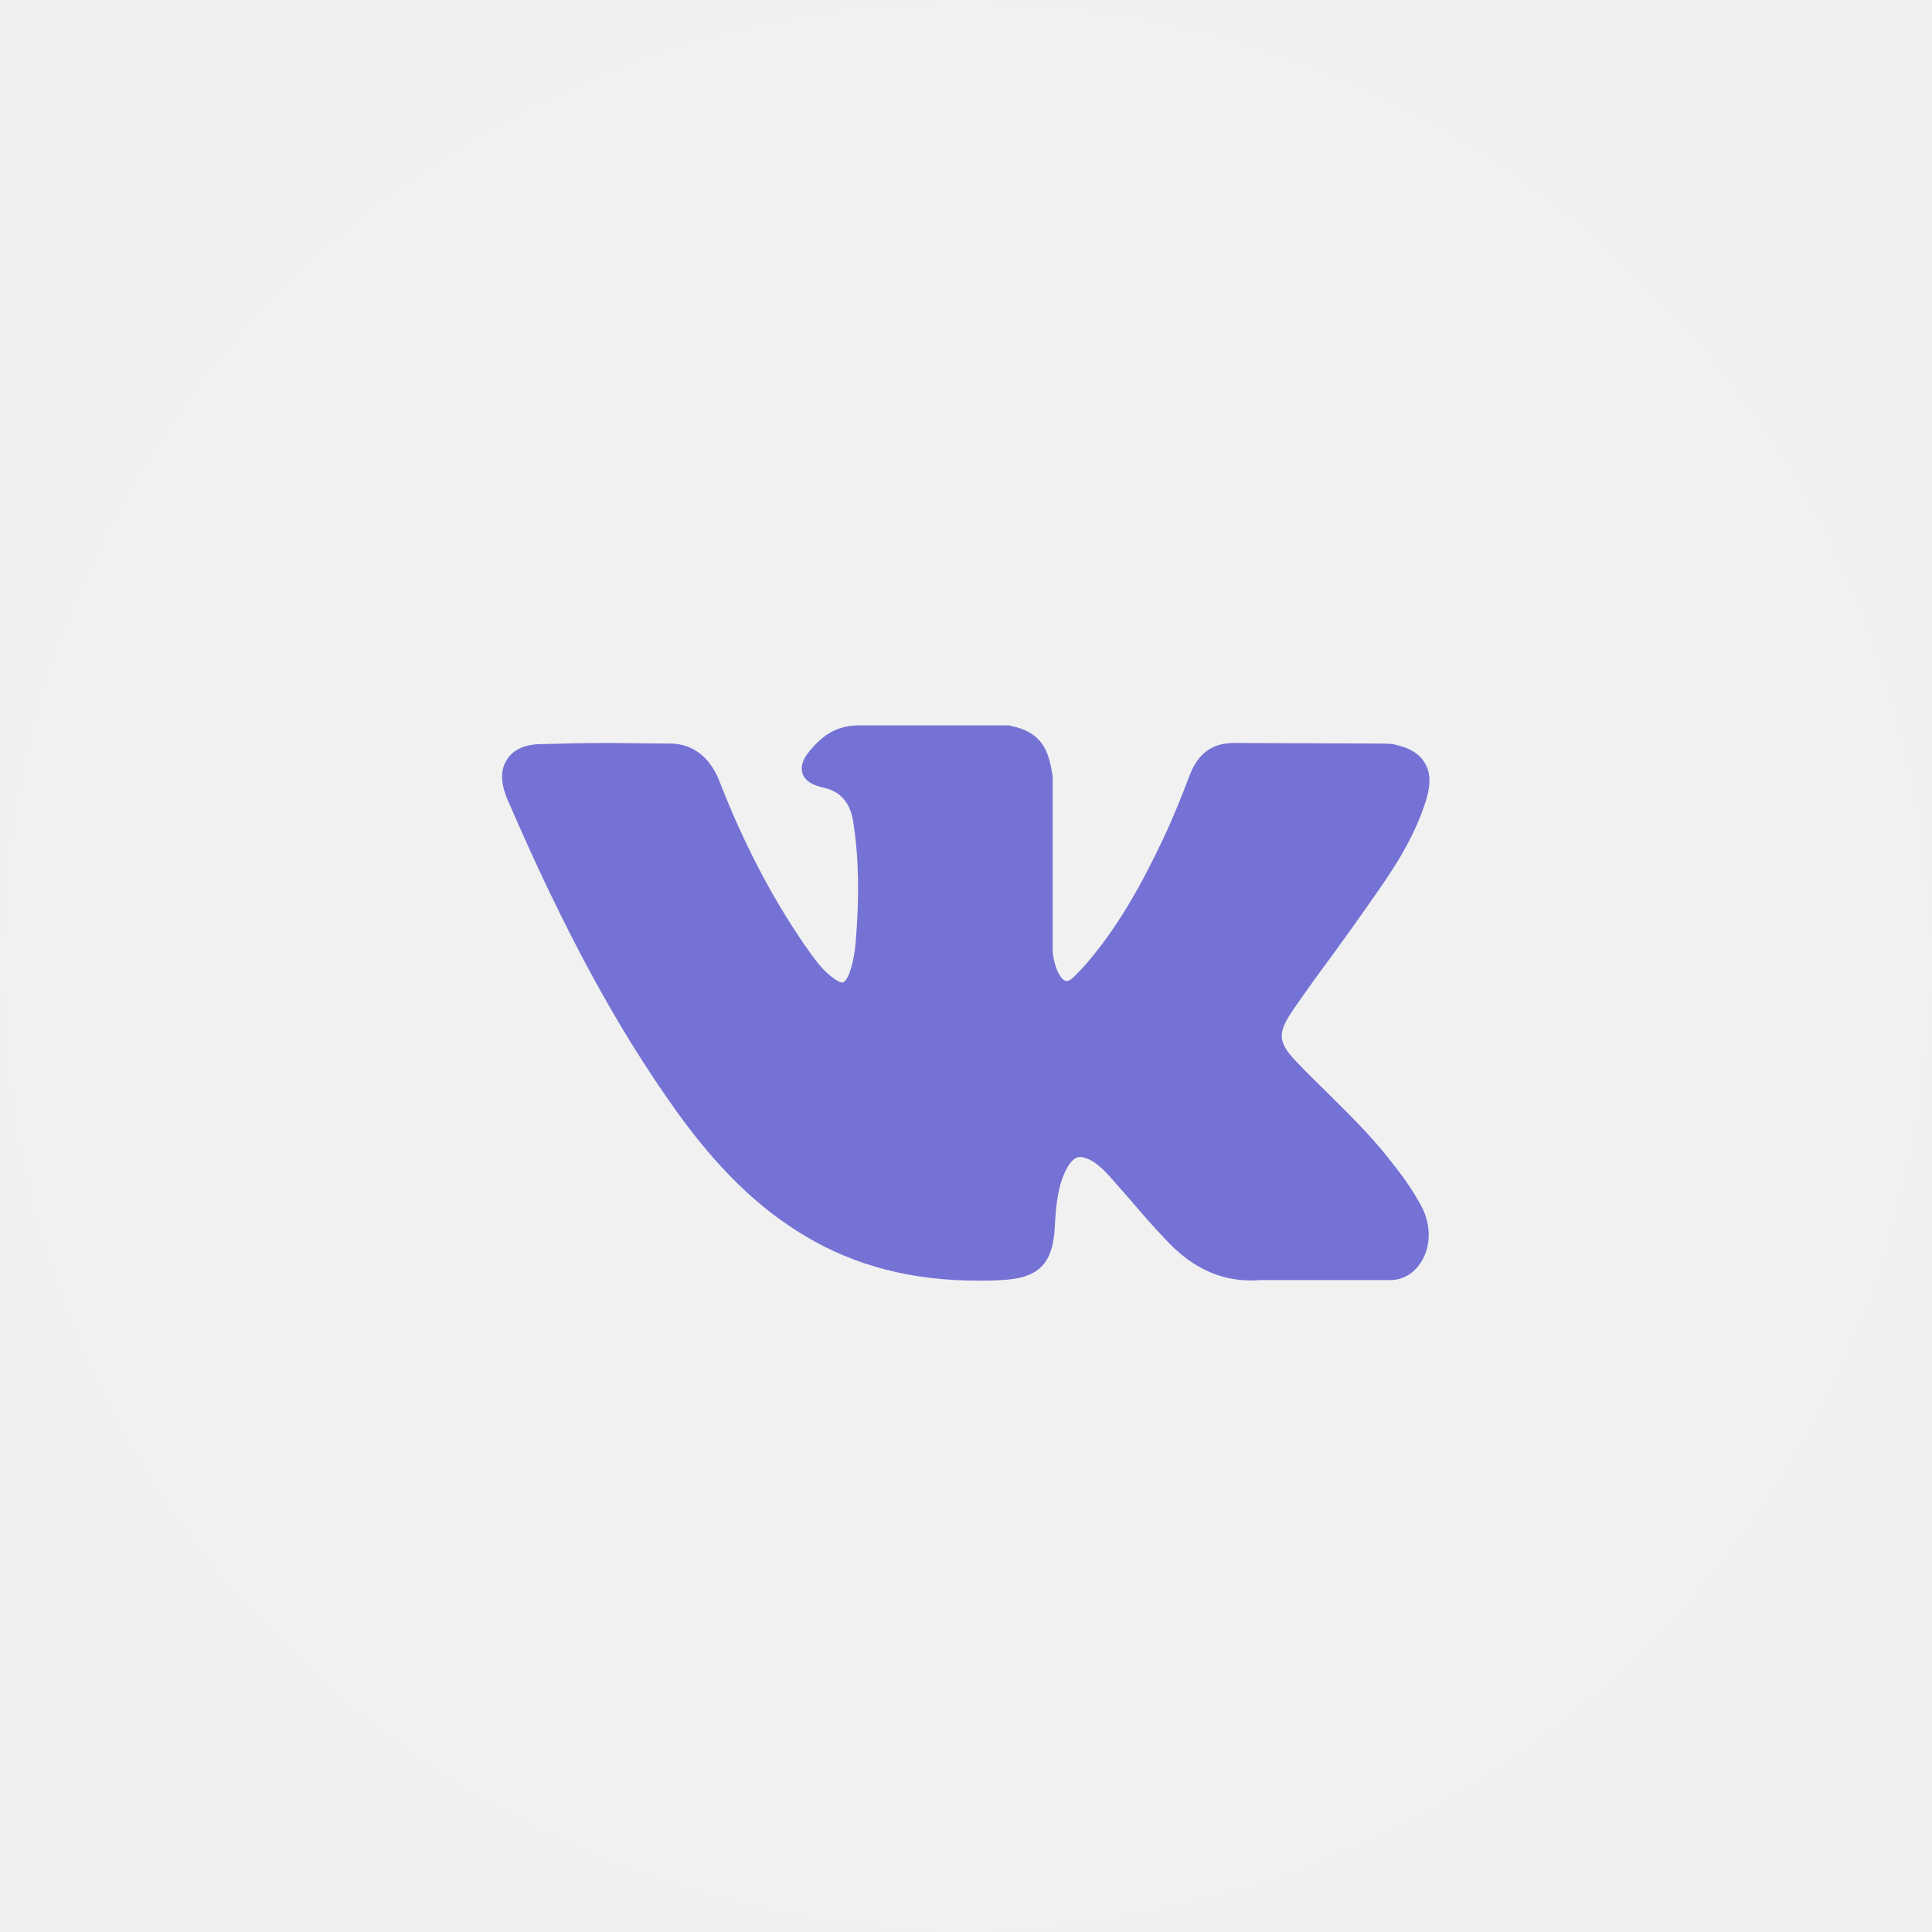
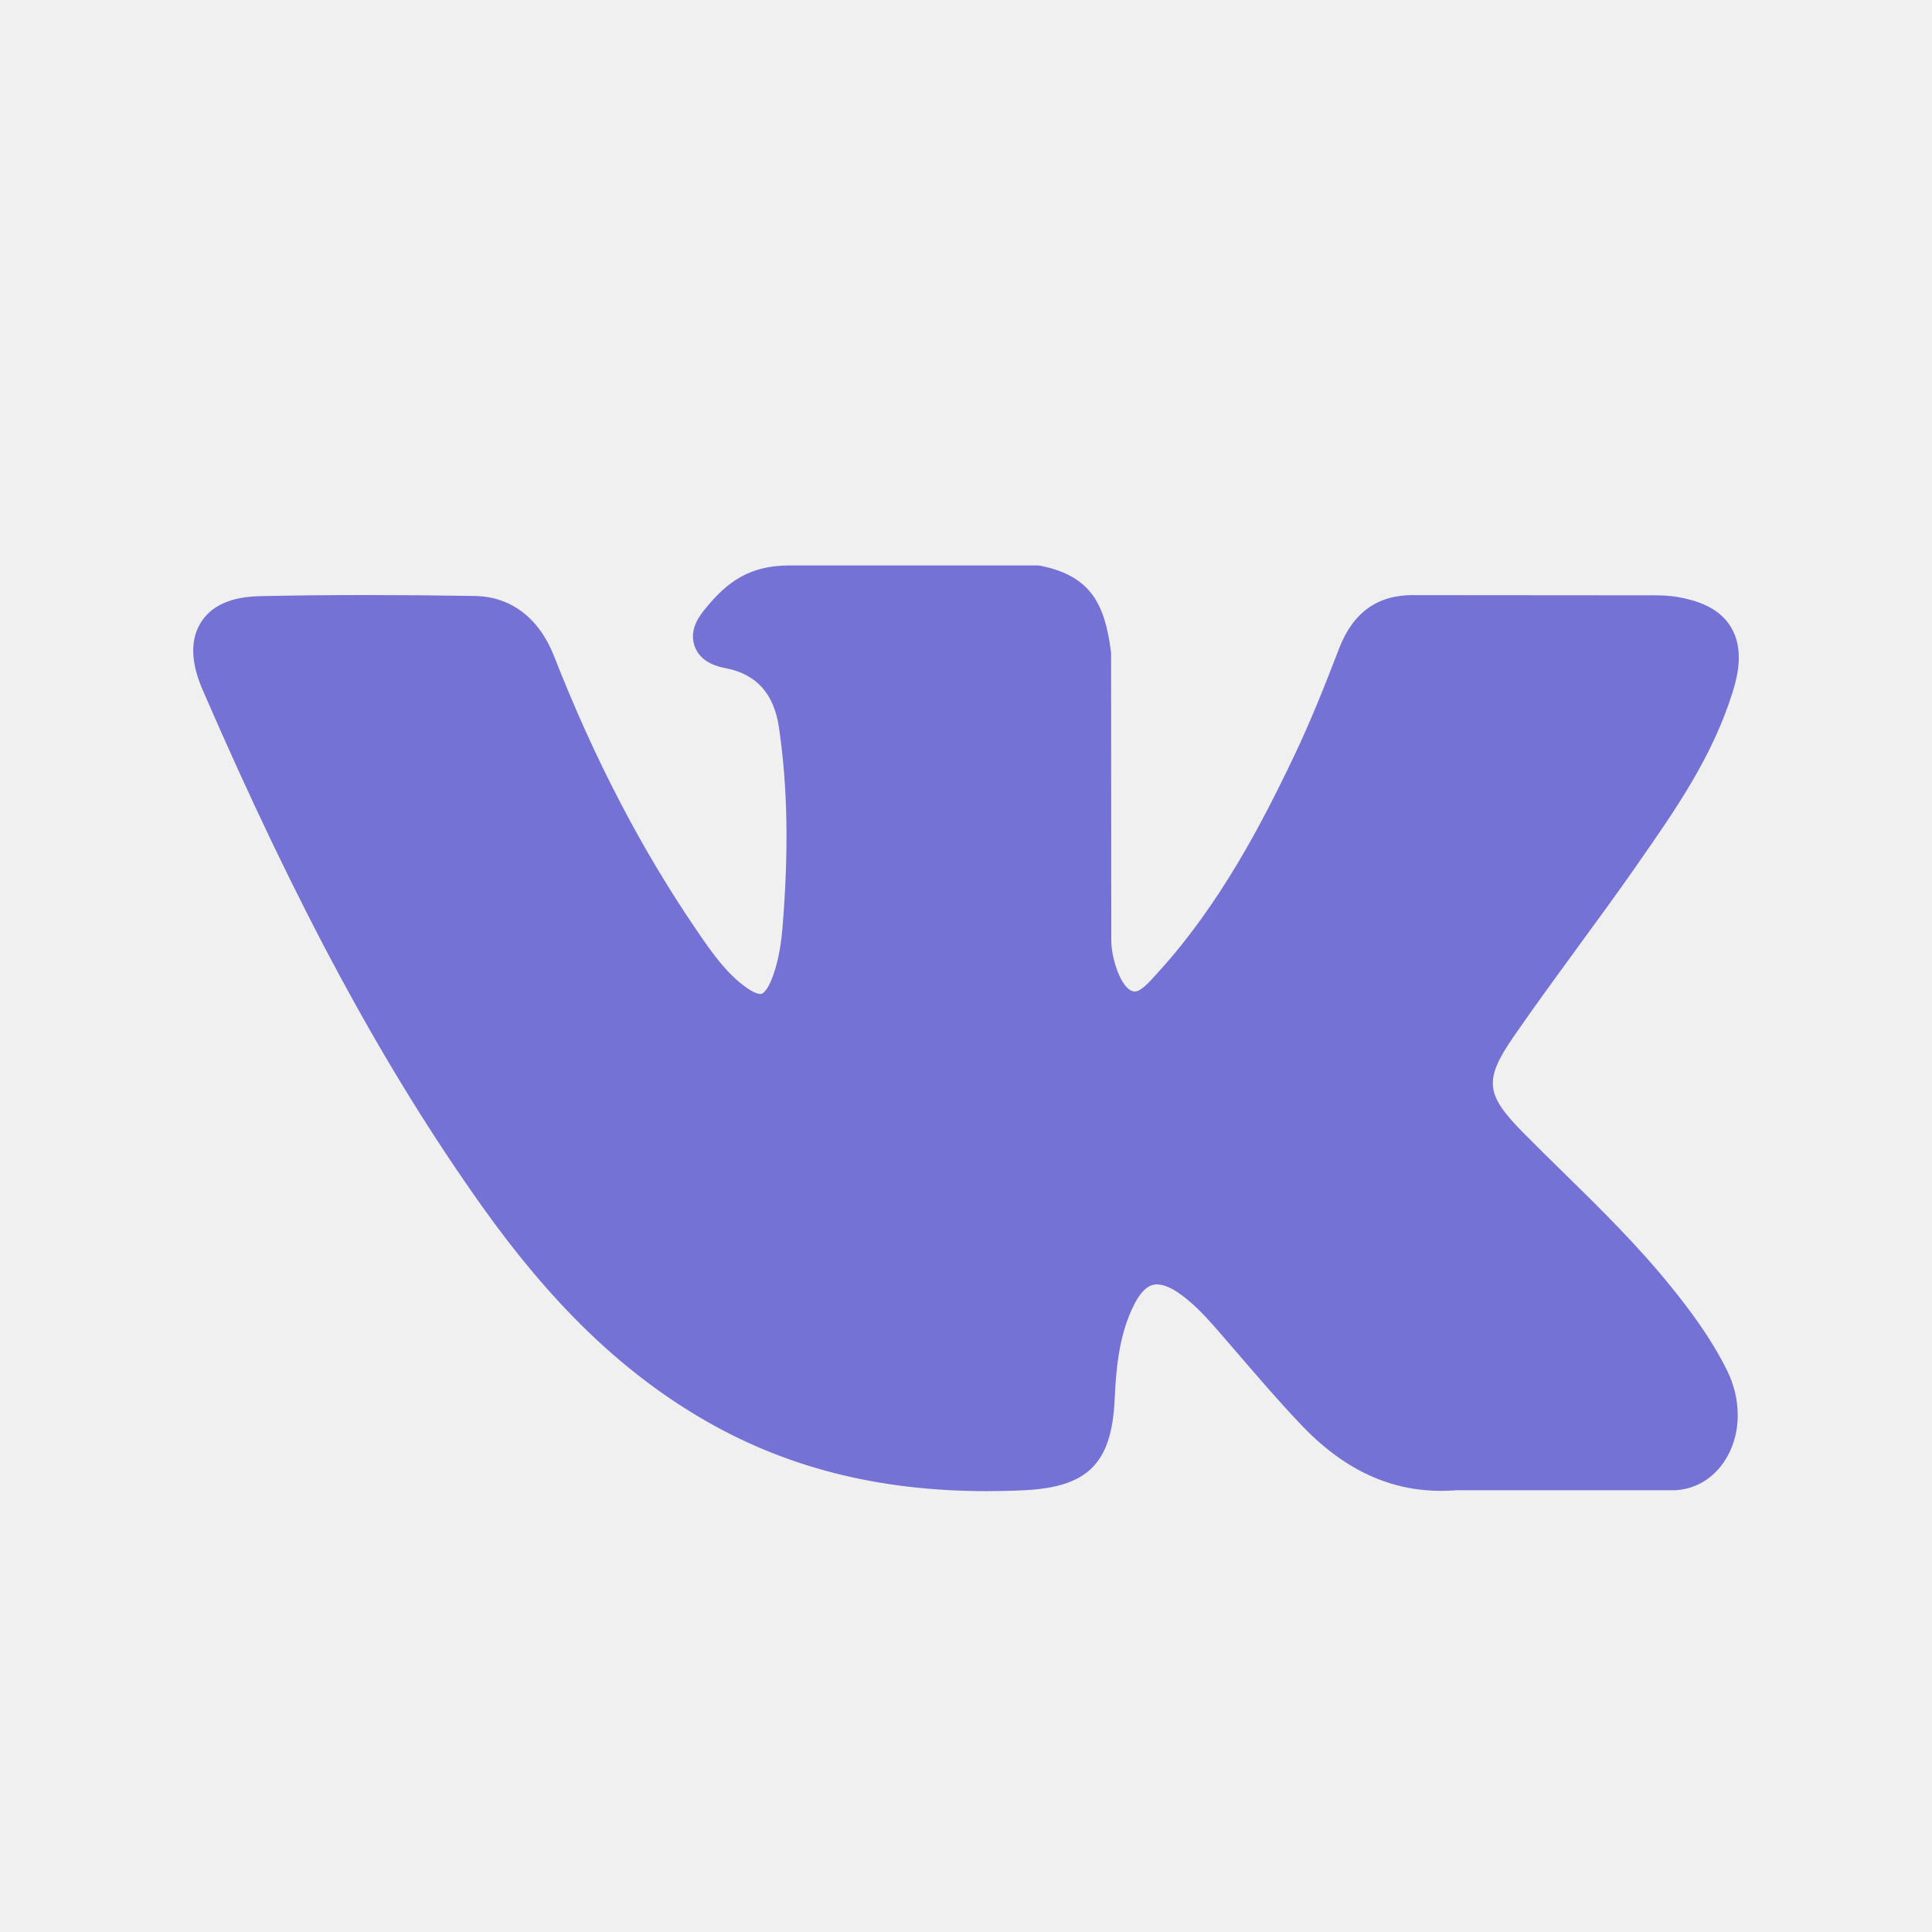
- <svg xmlns="http://www.w3.org/2000/svg" width="35" height="35" viewBox="0 0 35 35" fill="none">
-   <defs>
-     <clipPath id="clip20_1994">
-       <rect id="vk-logo-svg" width="21" height="21" transform="translate(7.000061 7.000488)" fill="white" fill-opacity="0" />
-     </clipPath>
-   </defs>
-   <rect id="Rectangle 7" rx="17.5" width="35" height="35" fill="#FFFFFF" fill-opacity="0.1" />
-   <rect id="vk-logo-svg" width="21" height="21" transform="translate(7.000061 7.000488)" fill="#FFFFFF" fill-opacity="0" />
-   <g clip-path="url(#clip20_1994)">
-     <path id="Vector" d="M25.16 20.99C24.8 20.53 24.38 20.13 23.98 19.73C23.84 19.59 23.69 19.45 23.55 19.3C23.14 18.89 23.12 18.73 23.45 18.26C23.67 17.94 23.91 17.61 24.14 17.3C24.35 17.01 24.56 16.72 24.77 16.42L24.81 16.36C25.21 15.8 25.61 15.21 25.83 14.51C25.89 14.32 25.95 14.04 25.81 13.82C25.68 13.59 25.41 13.52 25.23 13.48C25.14 13.47 25.05 13.47 24.96 13.47L22.38 13.46L22.35 13.46C21.96 13.46 21.7 13.65 21.55 14.05C21.41 14.42 21.25 14.82 21.07 15.2C20.71 15.96 20.25 16.83 19.59 17.56L19.56 17.59C19.48 17.67 19.4 17.77 19.33 17.77C19.32 17.77 19.31 17.77 19.3 17.77C19.16 17.71 19.07 17.37 19.07 17.21C19.07 17.21 19.07 17.2 19.07 17.2L19.07 14.11C19.07 14.1 19.07 14.08 19.07 14.07C19 13.57 18.86 13.26 18.31 13.15C18.29 13.14 18.28 13.14 18.26 13.14L15.58 13.14C15.14 13.14 14.9 13.33 14.67 13.6C14.61 13.68 14.48 13.83 14.54 14.02C14.61 14.2 14.82 14.24 14.88 14.26C15.22 14.32 15.41 14.54 15.46 14.91C15.56 15.56 15.57 16.25 15.5 17.08C15.48 17.31 15.44 17.49 15.38 17.65C15.37 17.68 15.31 17.8 15.26 17.8C15.24 17.8 15.2 17.79 15.11 17.73C14.9 17.58 14.75 17.37 14.57 17.11C13.96 16.22 13.46 15.25 13.02 14.12C12.85 13.71 12.55 13.48 12.16 13.47C11.73 13.47 11.34 13.46 10.97 13.46C10.56 13.46 10.19 13.47 9.82 13.48C9.51 13.48 9.29 13.58 9.18 13.77C9.06 13.95 9.07 14.2 9.2 14.5C10.23 16.88 11.17 18.61 12.24 20.11C12.99 21.16 13.74 21.89 14.6 22.4C15.51 22.94 16.53 23.2 17.72 23.2C17.85 23.2 17.99 23.2 18.13 23.19C18.82 23.16 19.08 22.9 19.11 22.2C19.13 21.85 19.16 21.47 19.33 21.16C19.44 20.96 19.54 20.96 19.57 20.96C19.63 20.96 19.71 20.99 19.8 21.04C19.95 21.14 20.08 21.28 20.18 21.4C20.28 21.51 20.38 21.63 20.48 21.74C20.69 21.99 20.91 22.24 21.14 22.48C21.64 23.01 22.19 23.24 22.83 23.19L25.2 23.19C25.2 23.19 25.21 23.19 25.21 23.19C25.45 23.18 25.65 23.04 25.77 22.82C25.92 22.55 25.92 22.2 25.77 21.89C25.59 21.54 25.36 21.24 25.16 20.99Z" fill="#7572D5" fill-opacity="1" fill-rule="nonzero" />
-   </g>
+ <svg xmlns="http://www.w3.org/2000/svg" width="21" height="21" viewBox="0 0 21 21" fill="none">
+   <path d="M18.17 13.994C17.804 13.539 17.388 13.131 16.986 12.737C16.843 12.597 16.695 12.452 16.553 12.308C16.144 11.893 16.129 11.738 16.453 11.267C16.677 10.942 16.915 10.617 17.144 10.303C17.353 10.018 17.568 9.724 17.775 9.428L17.817 9.367C18.212 8.801 18.62 8.216 18.837 7.51C18.894 7.324 18.953 7.05 18.817 6.82C18.682 6.591 18.419 6.522 18.234 6.489C18.142 6.473 18.051 6.471 17.966 6.471L15.381 6.469L15.36 6.468C14.969 6.468 14.705 6.659 14.554 7.052C14.41 7.427 14.252 7.827 14.071 8.207C13.712 8.963 13.255 9.834 12.595 10.561L12.567 10.592C12.489 10.679 12.4 10.777 12.336 10.777C12.326 10.777 12.315 10.775 12.303 10.771C12.166 10.716 12.074 10.373 12.079 10.213C12.079 10.211 12.079 10.209 12.079 10.206L12.077 7.111C12.077 7.1 12.076 7.089 12.075 7.078C12.009 6.575 11.863 6.262 11.313 6.15C11.298 6.147 11.283 6.146 11.268 6.146H8.581C8.143 6.146 7.901 6.33 7.675 6.606C7.613 6.68 7.486 6.834 7.549 7.02C7.613 7.209 7.821 7.25 7.889 7.263C8.225 7.329 8.415 7.542 8.468 7.915C8.562 8.561 8.574 9.251 8.505 10.087C8.485 10.319 8.447 10.498 8.385 10.651C8.37 10.687 8.318 10.804 8.266 10.804C8.249 10.804 8.201 10.797 8.112 10.734C7.904 10.586 7.751 10.375 7.574 10.114C6.969 9.228 6.461 8.252 6.021 7.129C5.858 6.716 5.553 6.485 5.163 6.478C4.734 6.471 4.345 6.468 3.974 6.468C3.569 6.468 3.193 6.472 2.826 6.48C2.512 6.486 2.295 6.583 2.181 6.77C2.066 6.957 2.074 7.203 2.203 7.5C3.237 9.883 4.175 11.615 5.243 13.117C5.992 14.168 6.743 14.896 7.607 15.407C8.517 15.946 9.536 16.208 10.724 16.208C10.858 16.208 10.998 16.205 11.138 16.198C11.828 16.163 12.084 15.904 12.116 15.208C12.132 14.852 12.169 14.479 12.338 14.161C12.444 13.961 12.544 13.961 12.576 13.961C12.639 13.961 12.717 13.991 12.801 14.047C12.951 14.148 13.08 14.284 13.186 14.403C13.285 14.516 13.383 14.63 13.482 14.745C13.694 14.991 13.913 15.246 14.143 15.487C14.645 16.016 15.197 16.249 15.832 16.198H18.202C18.207 16.198 18.212 16.198 18.218 16.198C18.454 16.182 18.658 16.046 18.779 15.825C18.928 15.552 18.925 15.204 18.771 14.893C18.596 14.541 18.369 14.241 18.17 13.994Z" fill="#7572D5" />
</svg>
